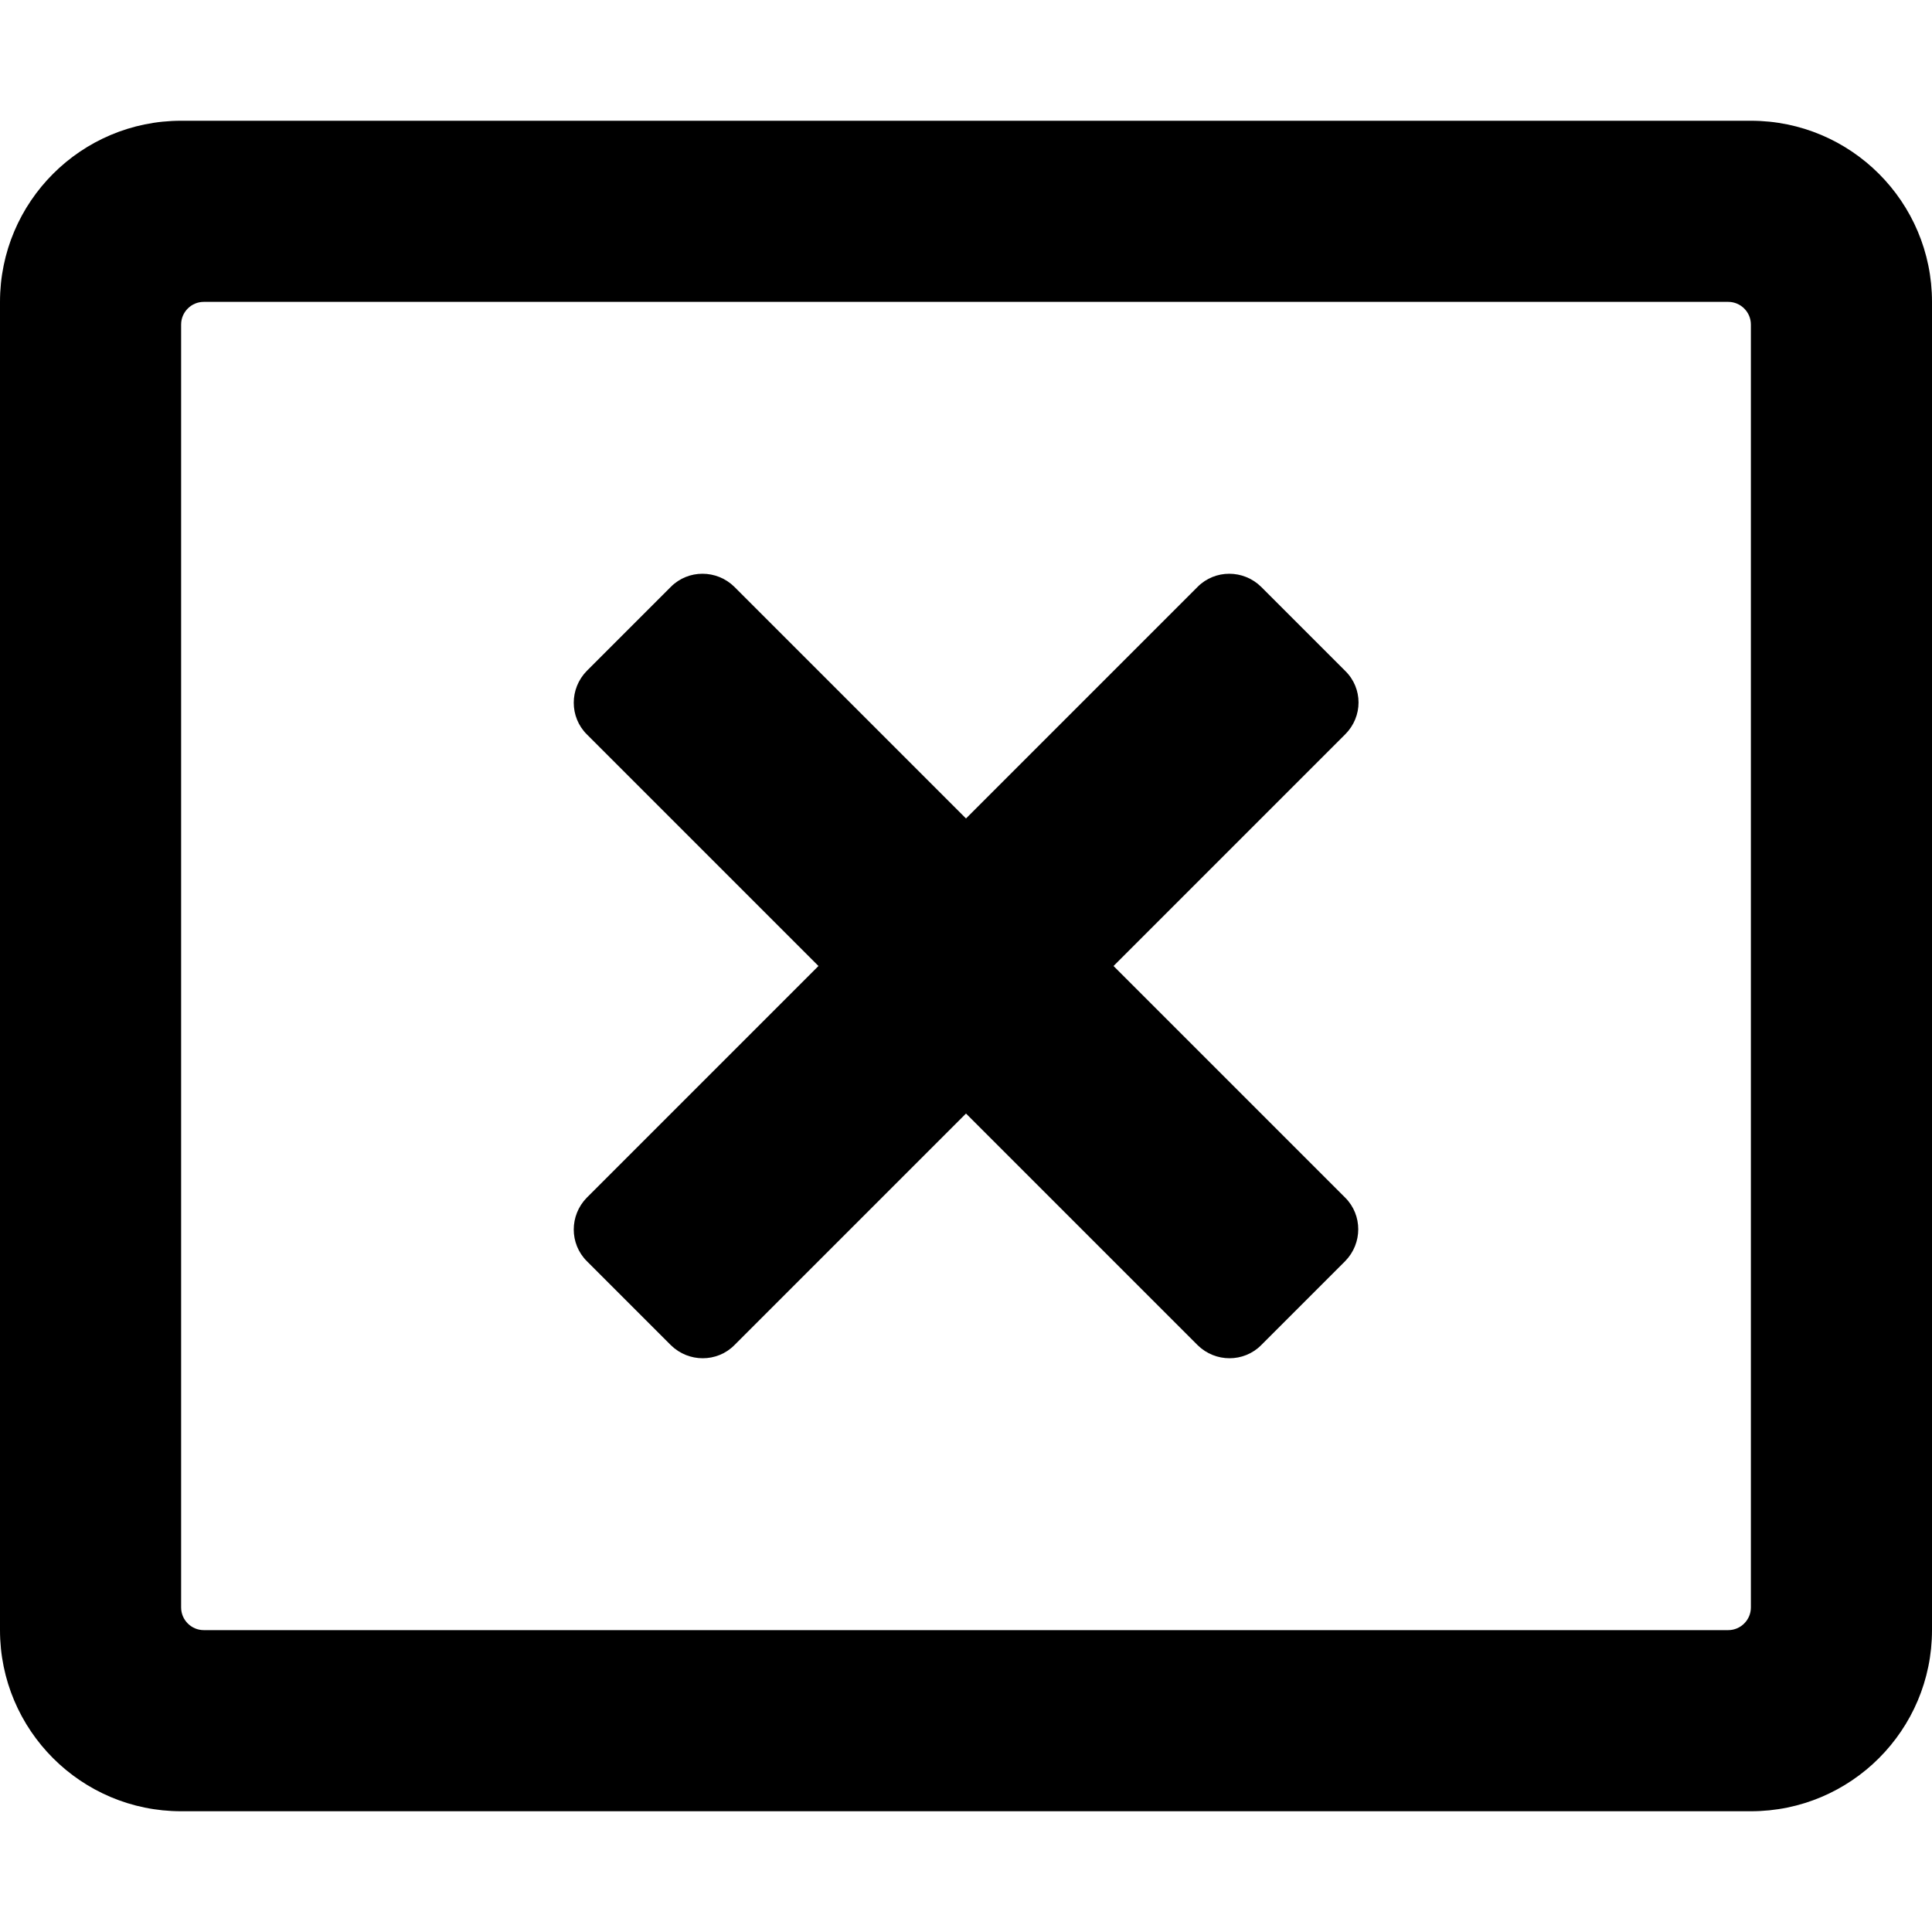
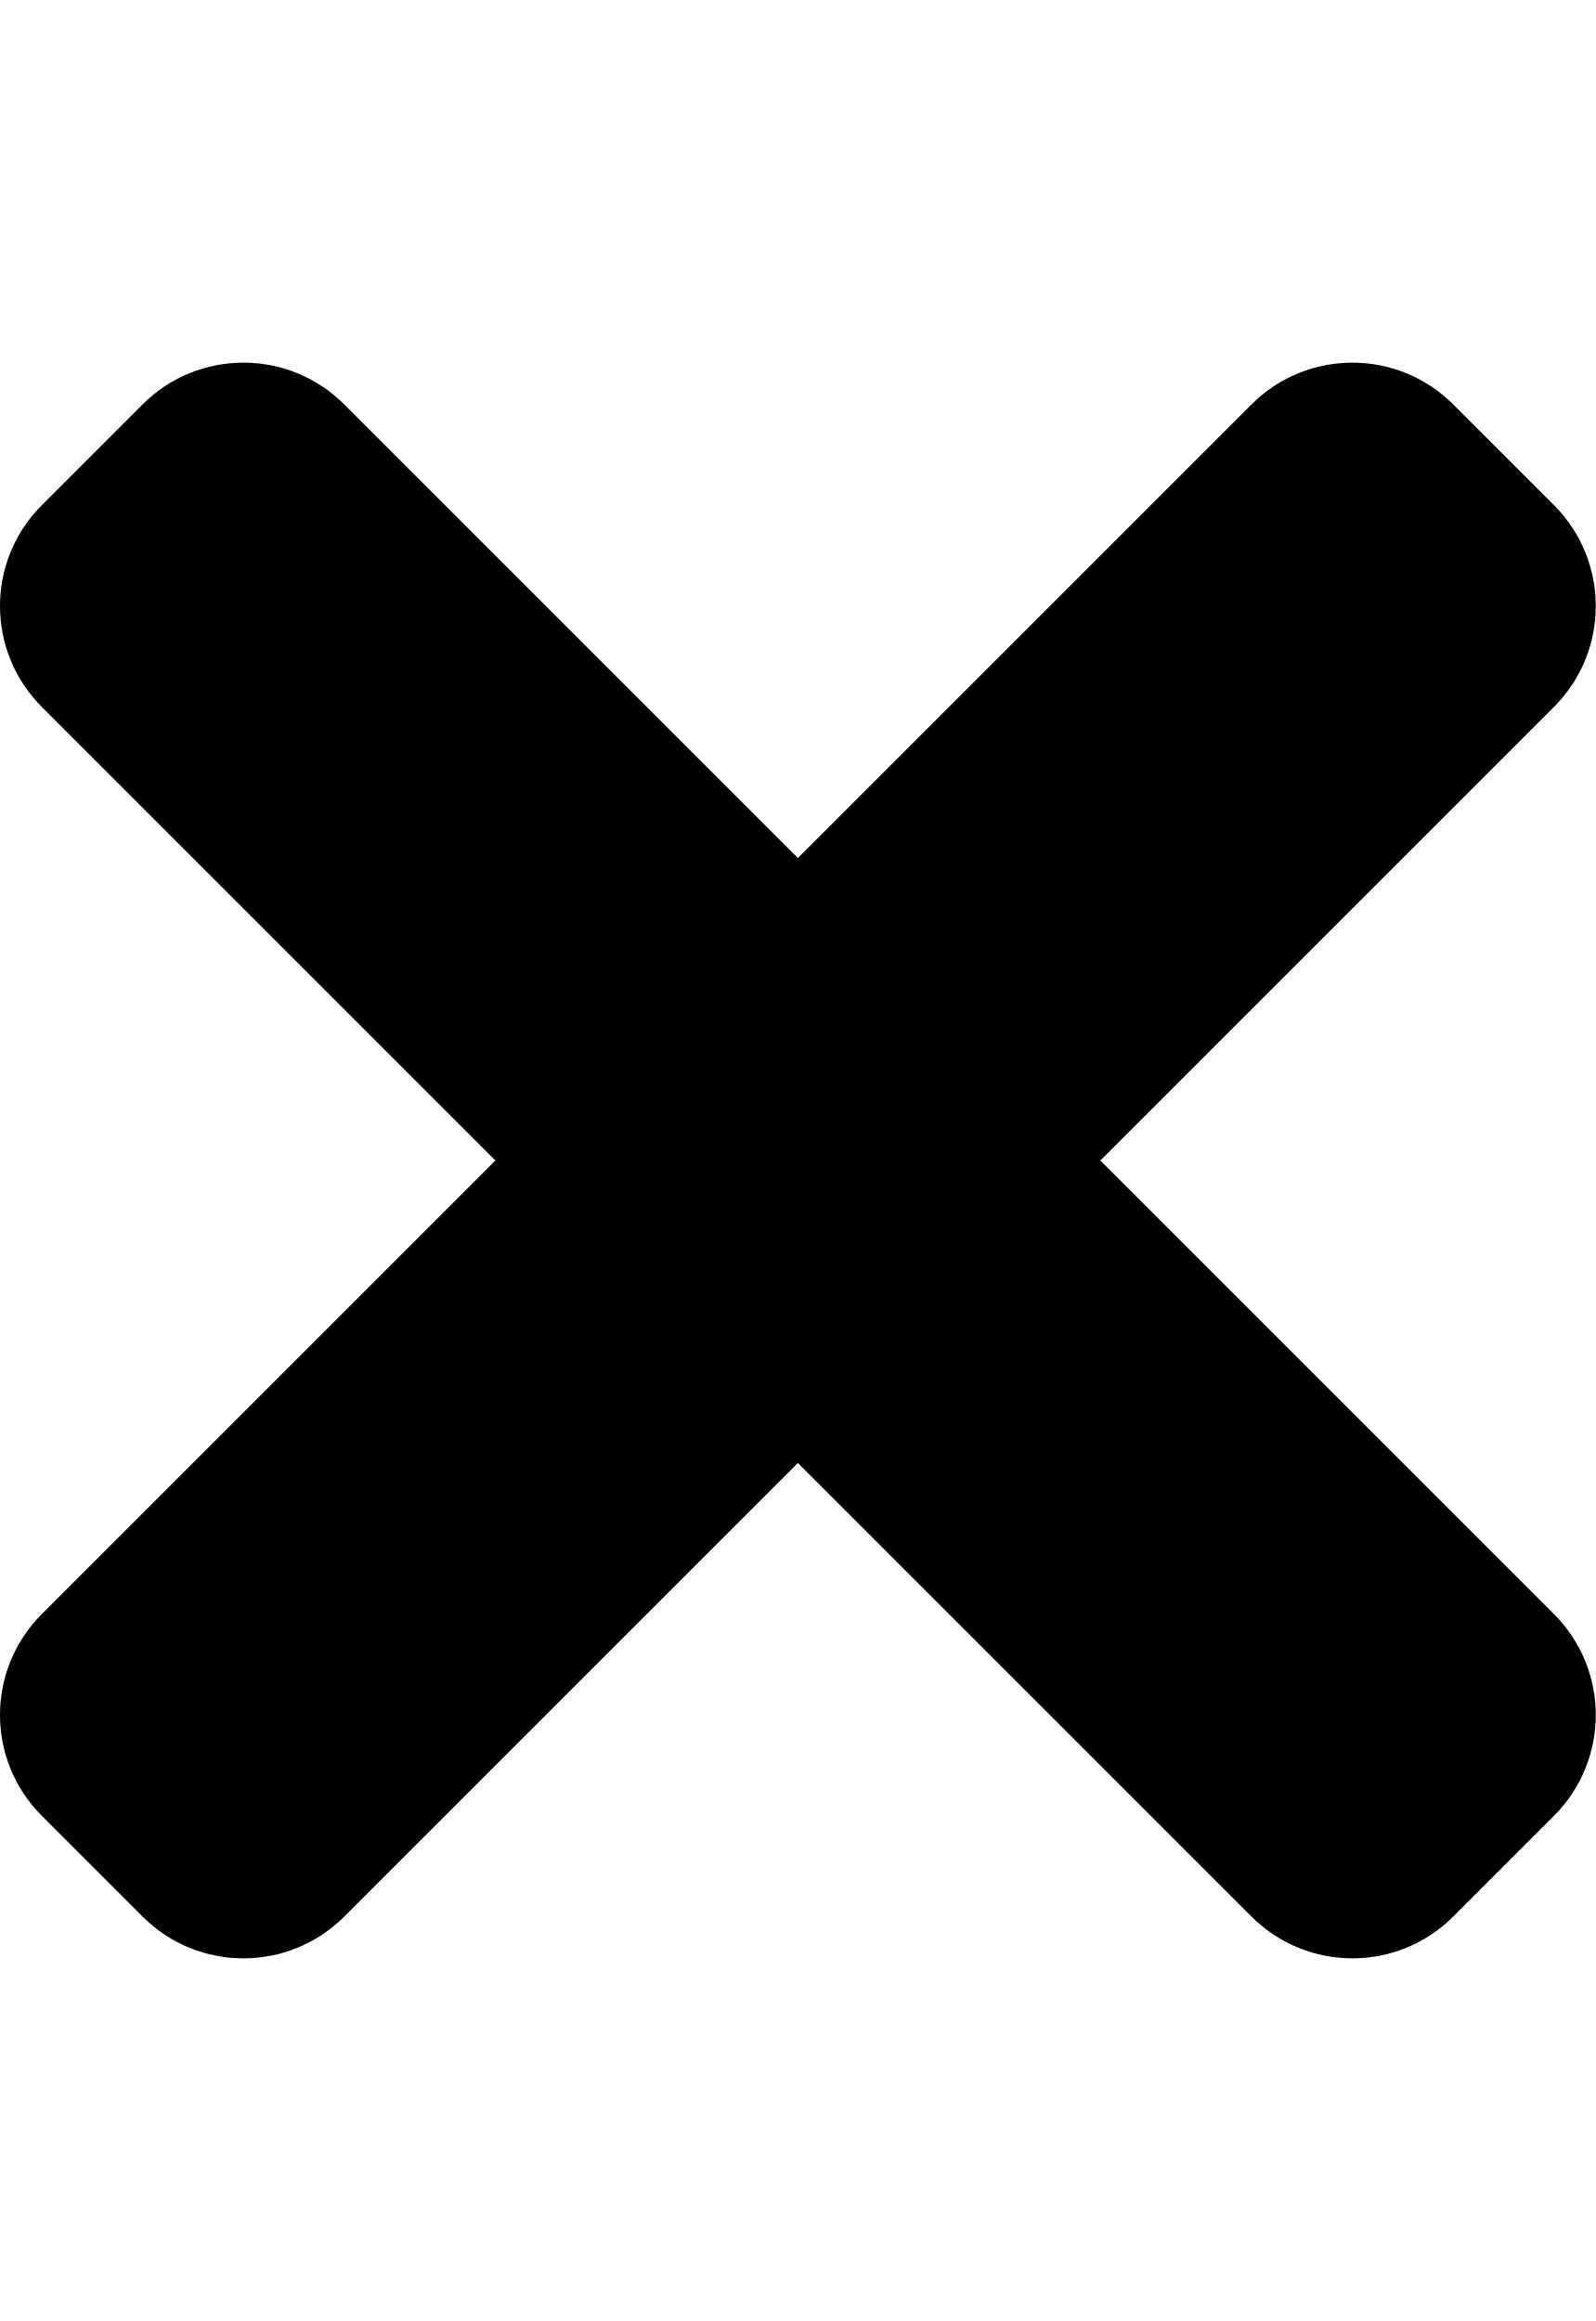
- <svg xmlns="http://www.w3.org/2000/svg" aria-hidden="true" focusable="false" data-prefix="far" data-icon="window-close" class="svg-inline--fa fa-window-close fa-w-16" role="img" viewBox="0 0 512 512">
-   <path fill="currentColor" d="M464 32H48C21.5 32 0 53.5 0 80v352c0 26.5 21.5 48 48 48h416c26.5 0 48-21.5 48-48V80c0-26.5-21.5-48-48-48zm0 394c0 3.3-2.7 6-6 6H54c-3.3 0-6-2.7-6-6V86c0-3.3 2.7-6 6-6h404c3.3 0 6 2.7 6 6v340zM356.5 194.6L295.1 256l61.4 61.4c4.6 4.6 4.6 12.1 0 16.8l-22.3 22.3c-4.6 4.6-12.1 4.6-16.8 0L256 295.1l-61.4 61.4c-4.6 4.6-12.1 4.6-16.8 0l-22.3-22.3c-4.6-4.6-4.6-12.1 0-16.8l61.4-61.4-61.4-61.4c-4.6-4.6-4.6-12.1 0-16.8l22.3-22.3c4.6-4.6 12.1-4.6 16.8 0l61.4 61.4 61.4-61.4c4.6-4.6 12.1-4.6 16.8 0l22.3 22.3c4.7 4.6 4.7 12.1 0 16.8z" />
+ <svg xmlns="http://www.w3.org/2000/svg" aria-hidden="true" focusable="false" data-prefix="fas" data-icon="times" class="svg-inline--fa fa-times fa-w-11" role="img" viewBox="0 0 352 512">
+   <path fill="currentColor" d="M242.72 256l100.07-100.07c12.28-12.28 12.28-32.19 0-44.48l-22.24-22.24c-12.28-12.28-32.19-12.28-44.48 0L176 189.28 75.93 89.21c-12.28-12.28-32.19-12.28-44.48 0L9.21 111.45c-12.28 12.28-12.28 32.19 0 44.48L109.28 256 9.21 356.07c-12.28 12.28-12.28 32.19 0 44.48l22.24 22.24c12.28 12.28 32.2 12.28 44.48 0L176 322.72l100.07 100.07c12.28 12.28 32.2 12.28 44.48 0l22.24-22.24c12.28-12.28 12.28-32.19 0-44.48L242.72 256z" />
</svg>
